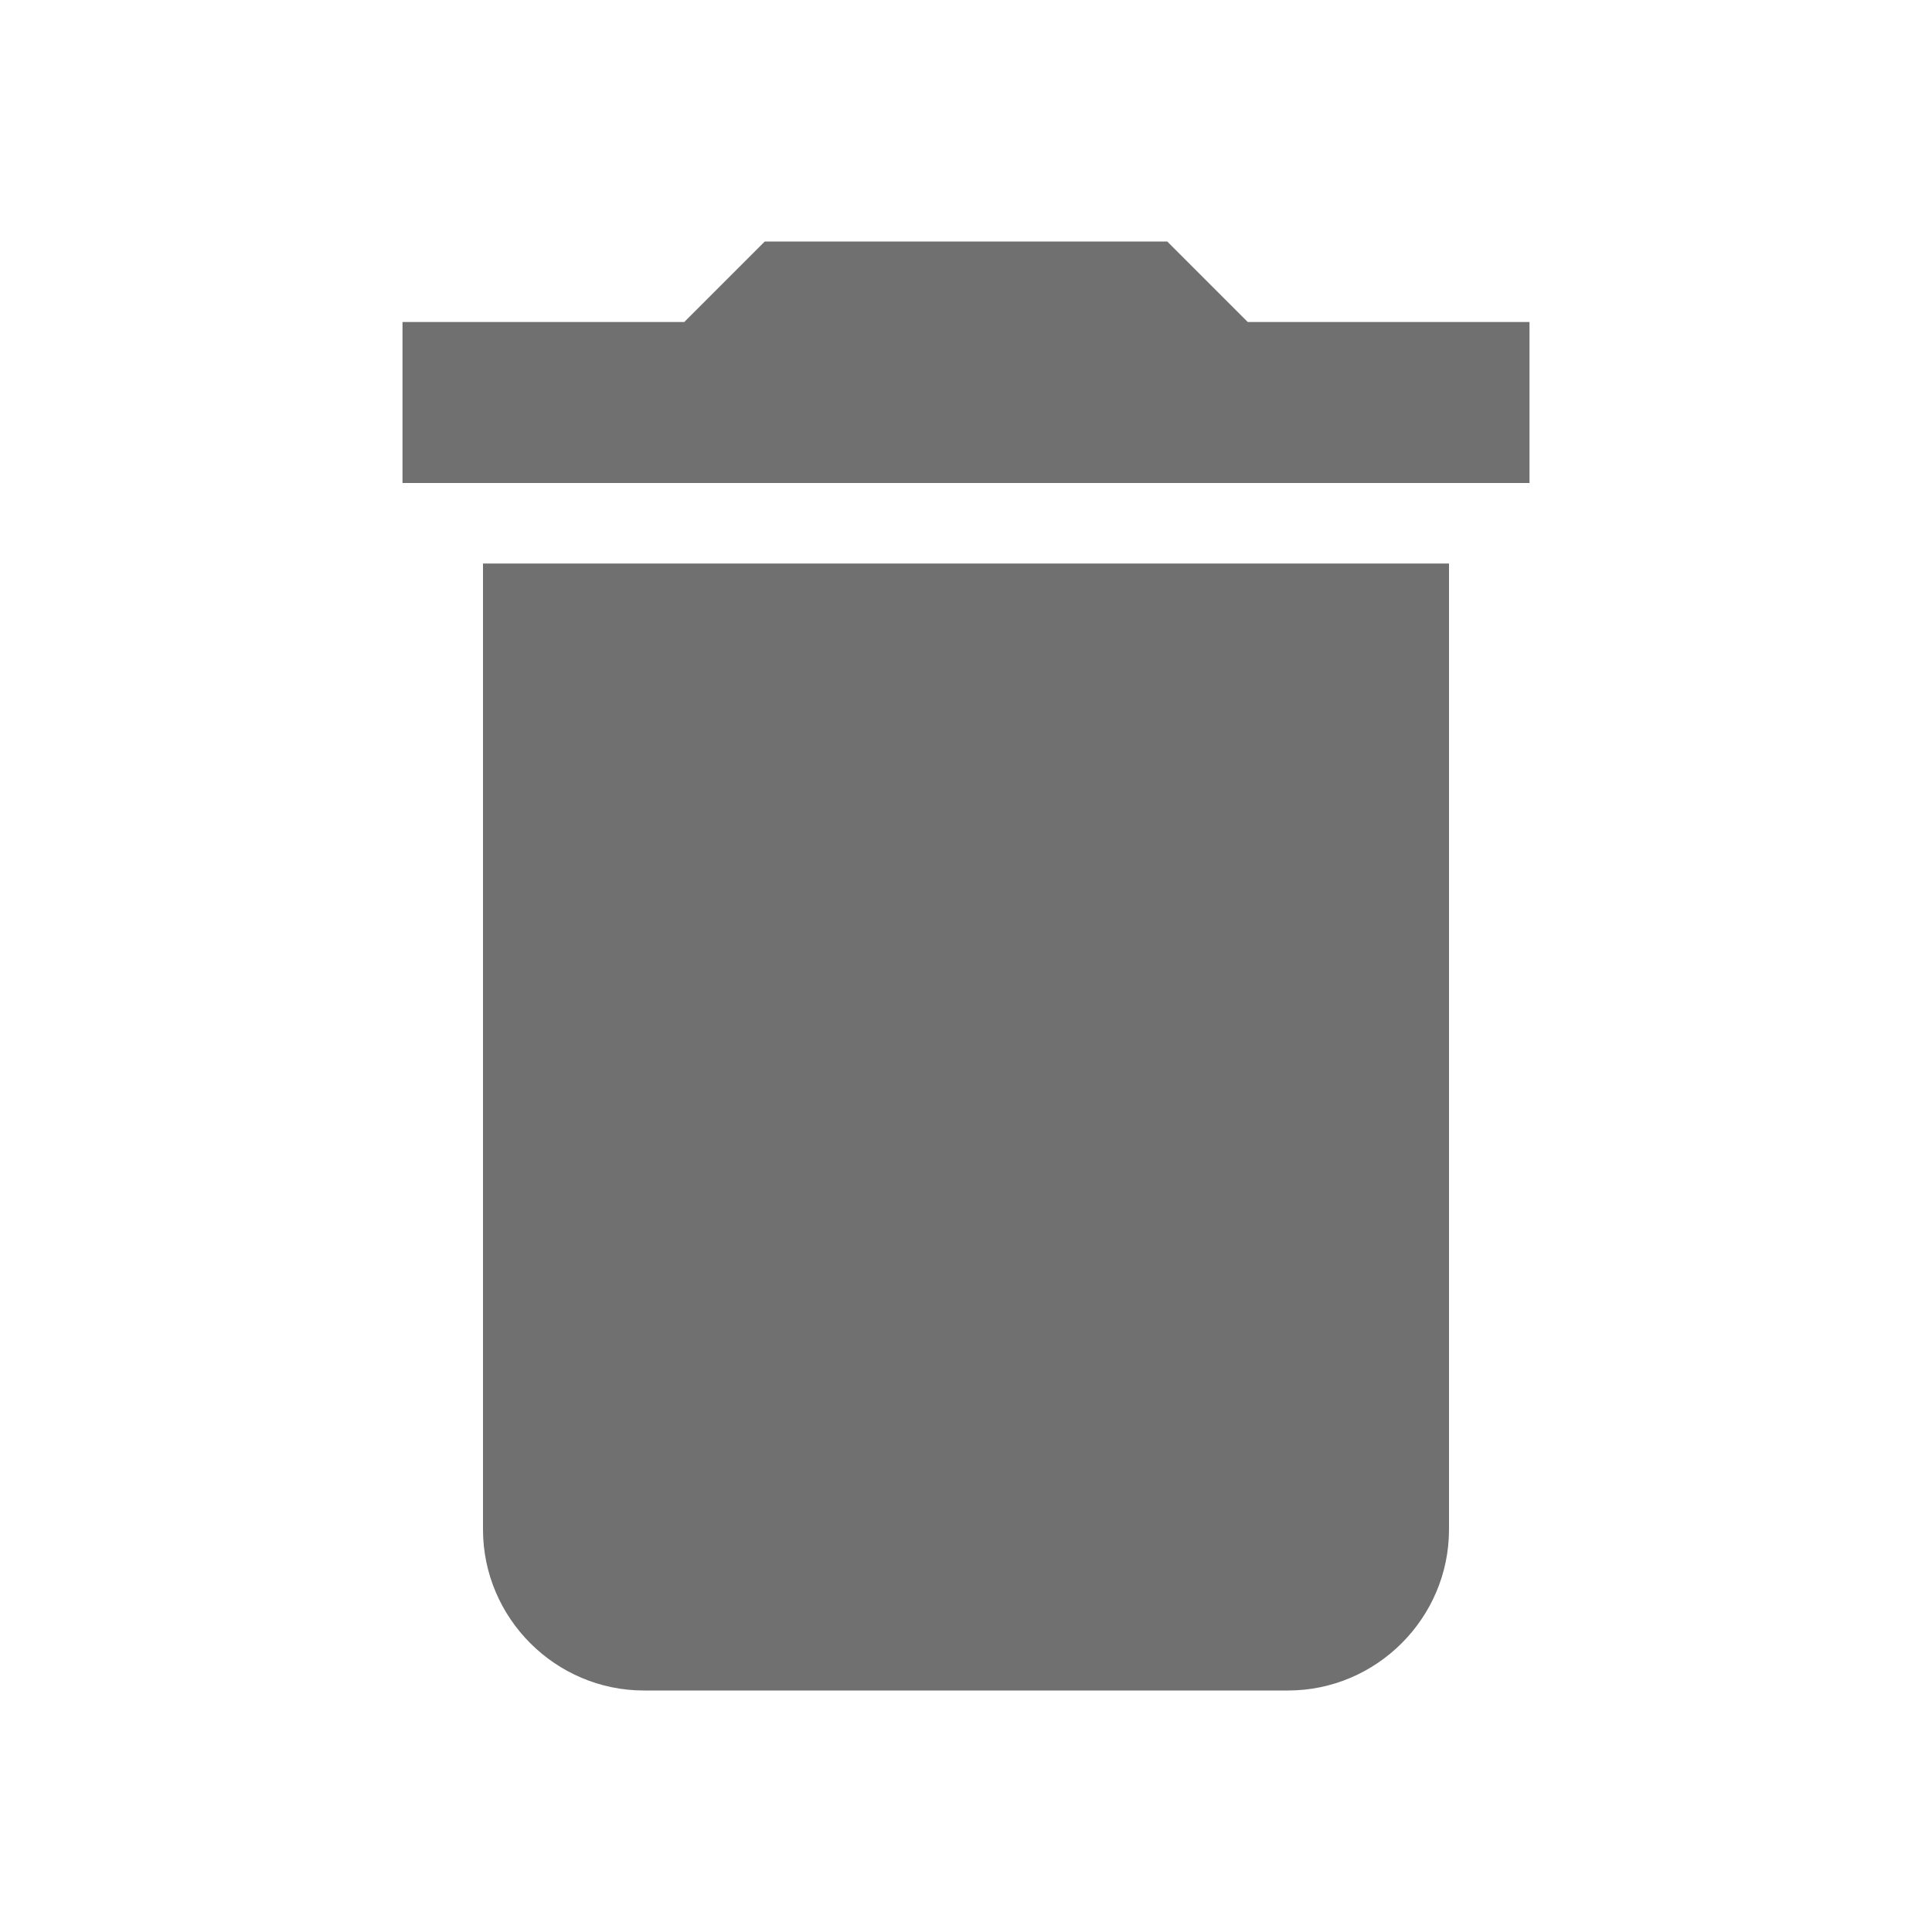
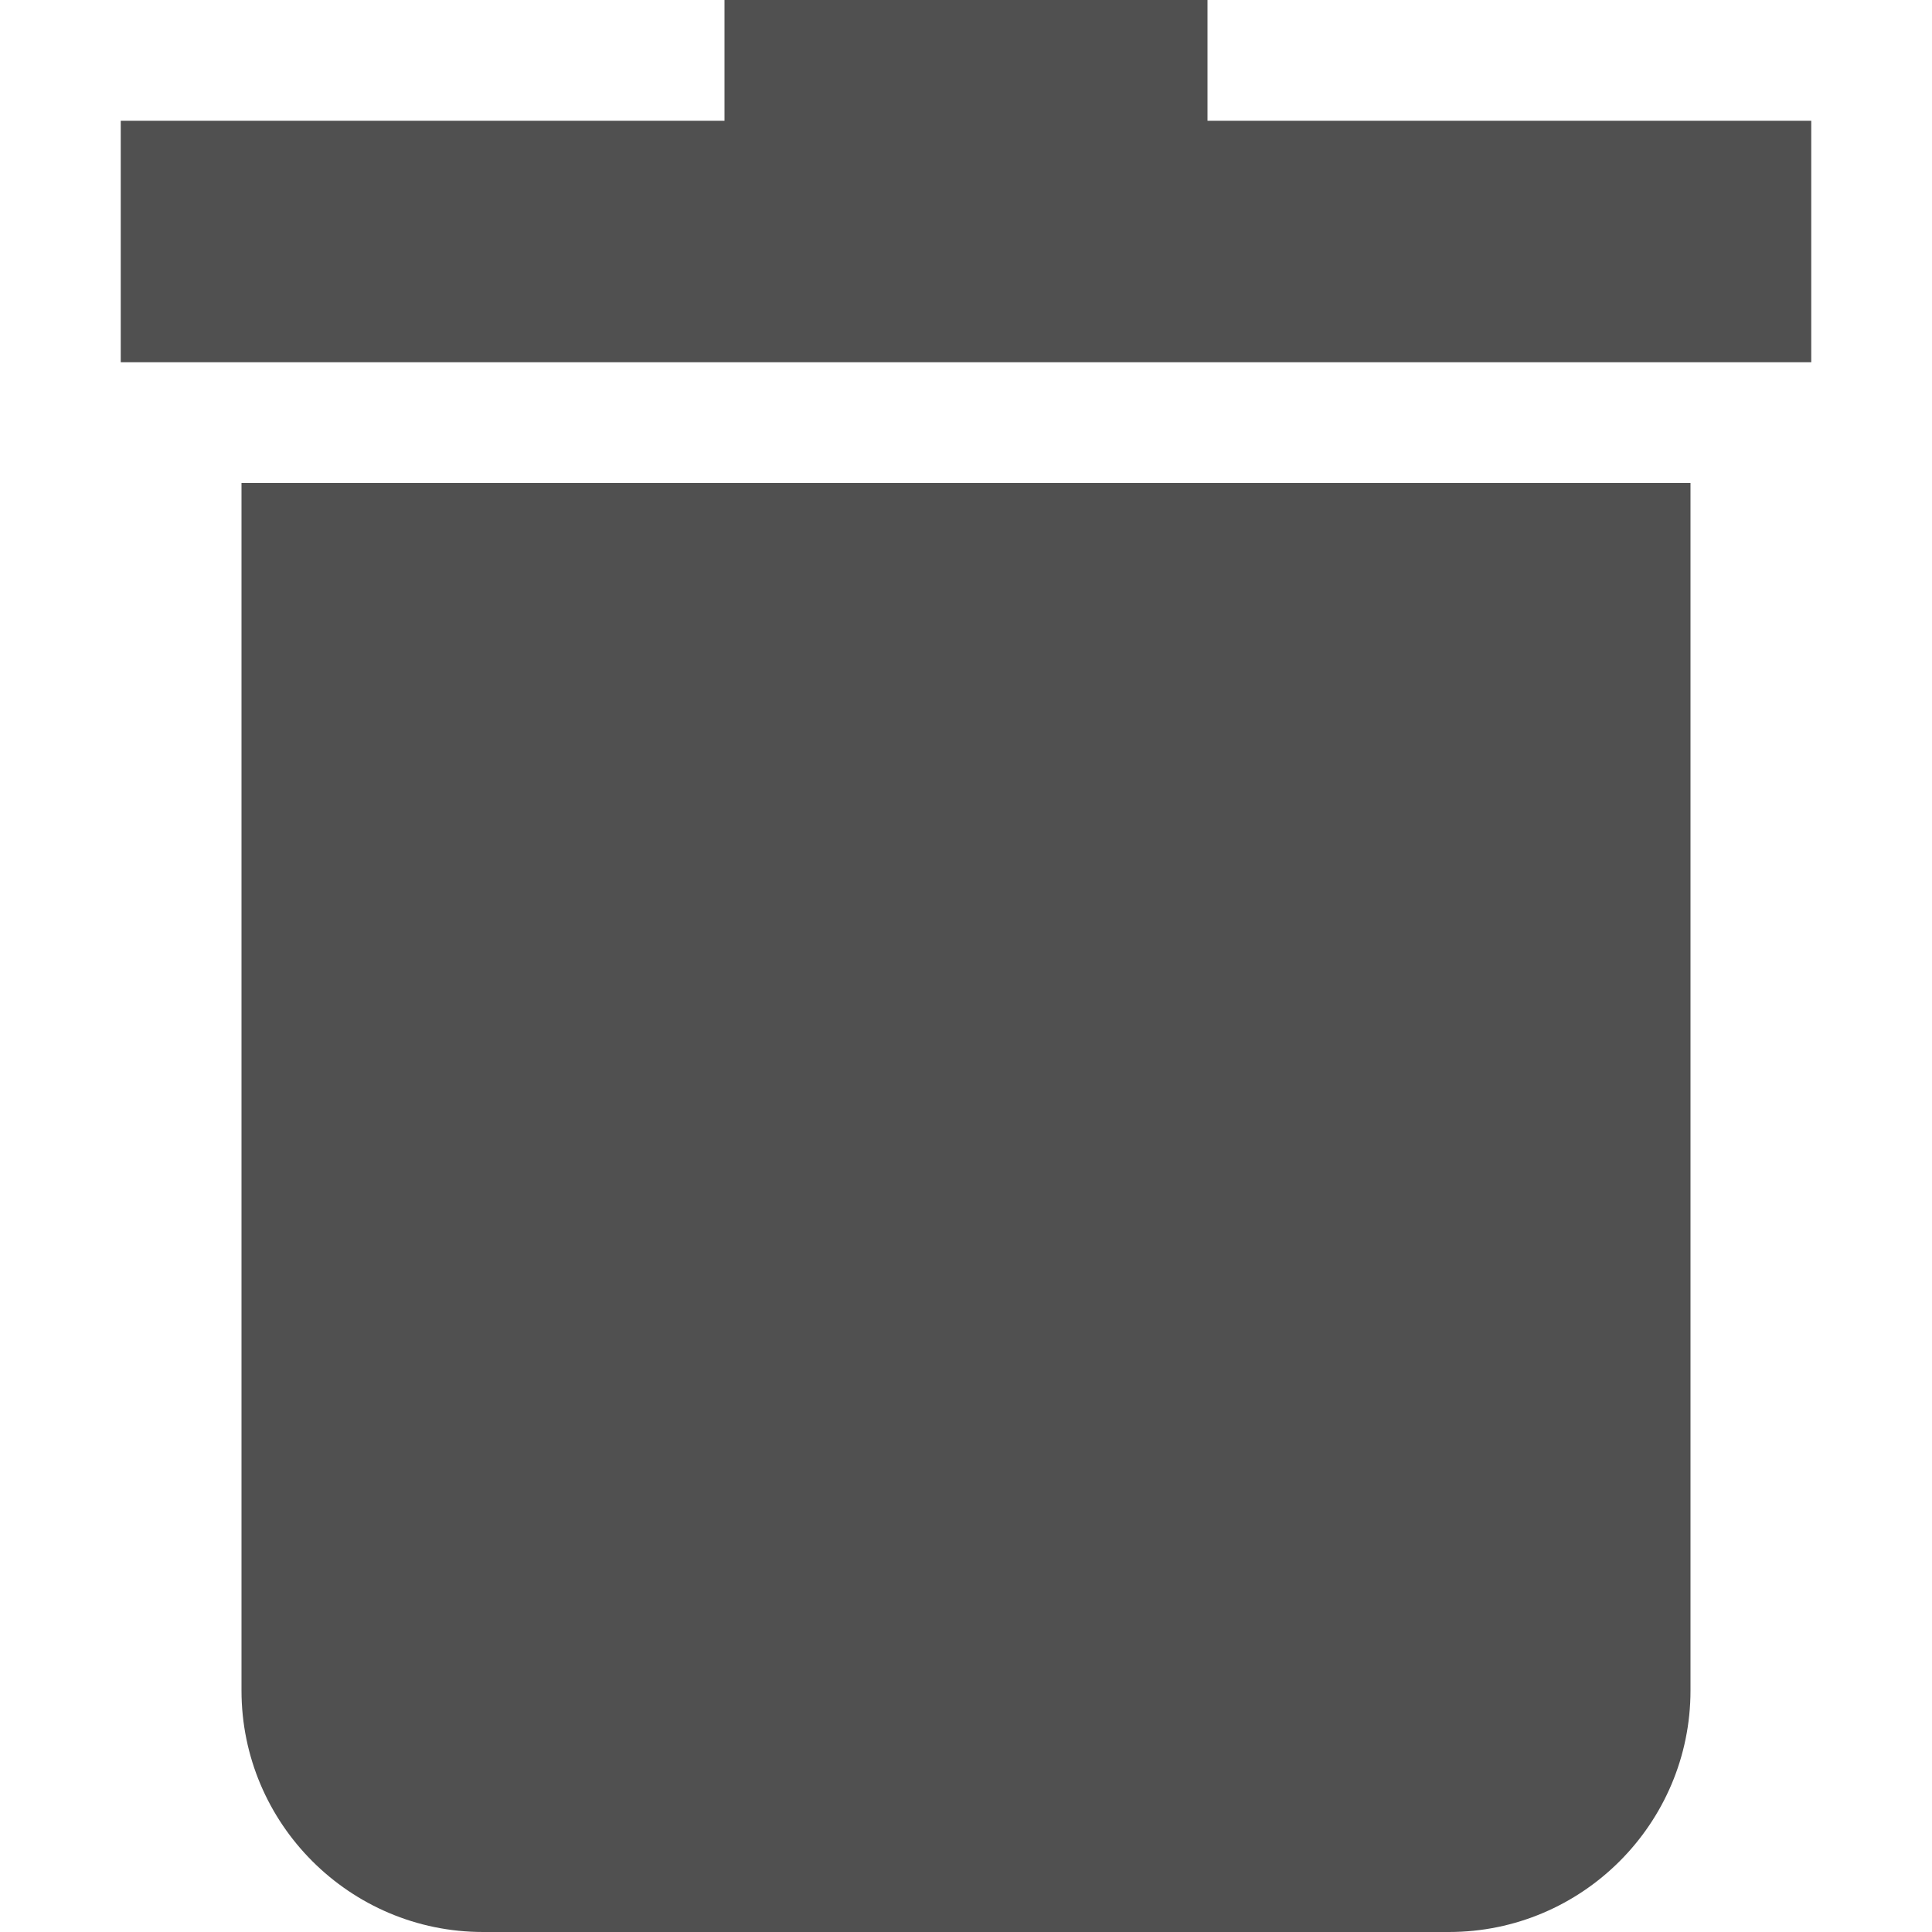
- <svg xmlns="http://www.w3.org/2000/svg" viewBox="0 0 24 24">
-   <path d="M6 19c0 1.1.9 2 2 2h8c1.1 0 2-.9 2-2V7H6v12zM19 4h-3.5l-1-1h-5l-1 1H5v2h14V4z" fill="#707070" />
-   <path d="M0 0h24v24H0z" fill="none" />
+ <svg xmlns="http://www.w3.org/2000/svg" id="Capa_1" enable-background="new 0 0 515.556 515.556" height="512" viewBox="0 0 515.556 515.556">
+   <path d="m64.444 451.111c0 35.526 28.902 64.444 64.444 64.444h257.778c35.542 0 64.444-28.918 64.444-64.444v-322.222h-386.666z" fill="#505050" />
+   <path d="m322.222 32.222v-32.222h-128.889v32.222h-161.111v64.444h451.111v-64.444z" fill="#505050" />
</svg>
